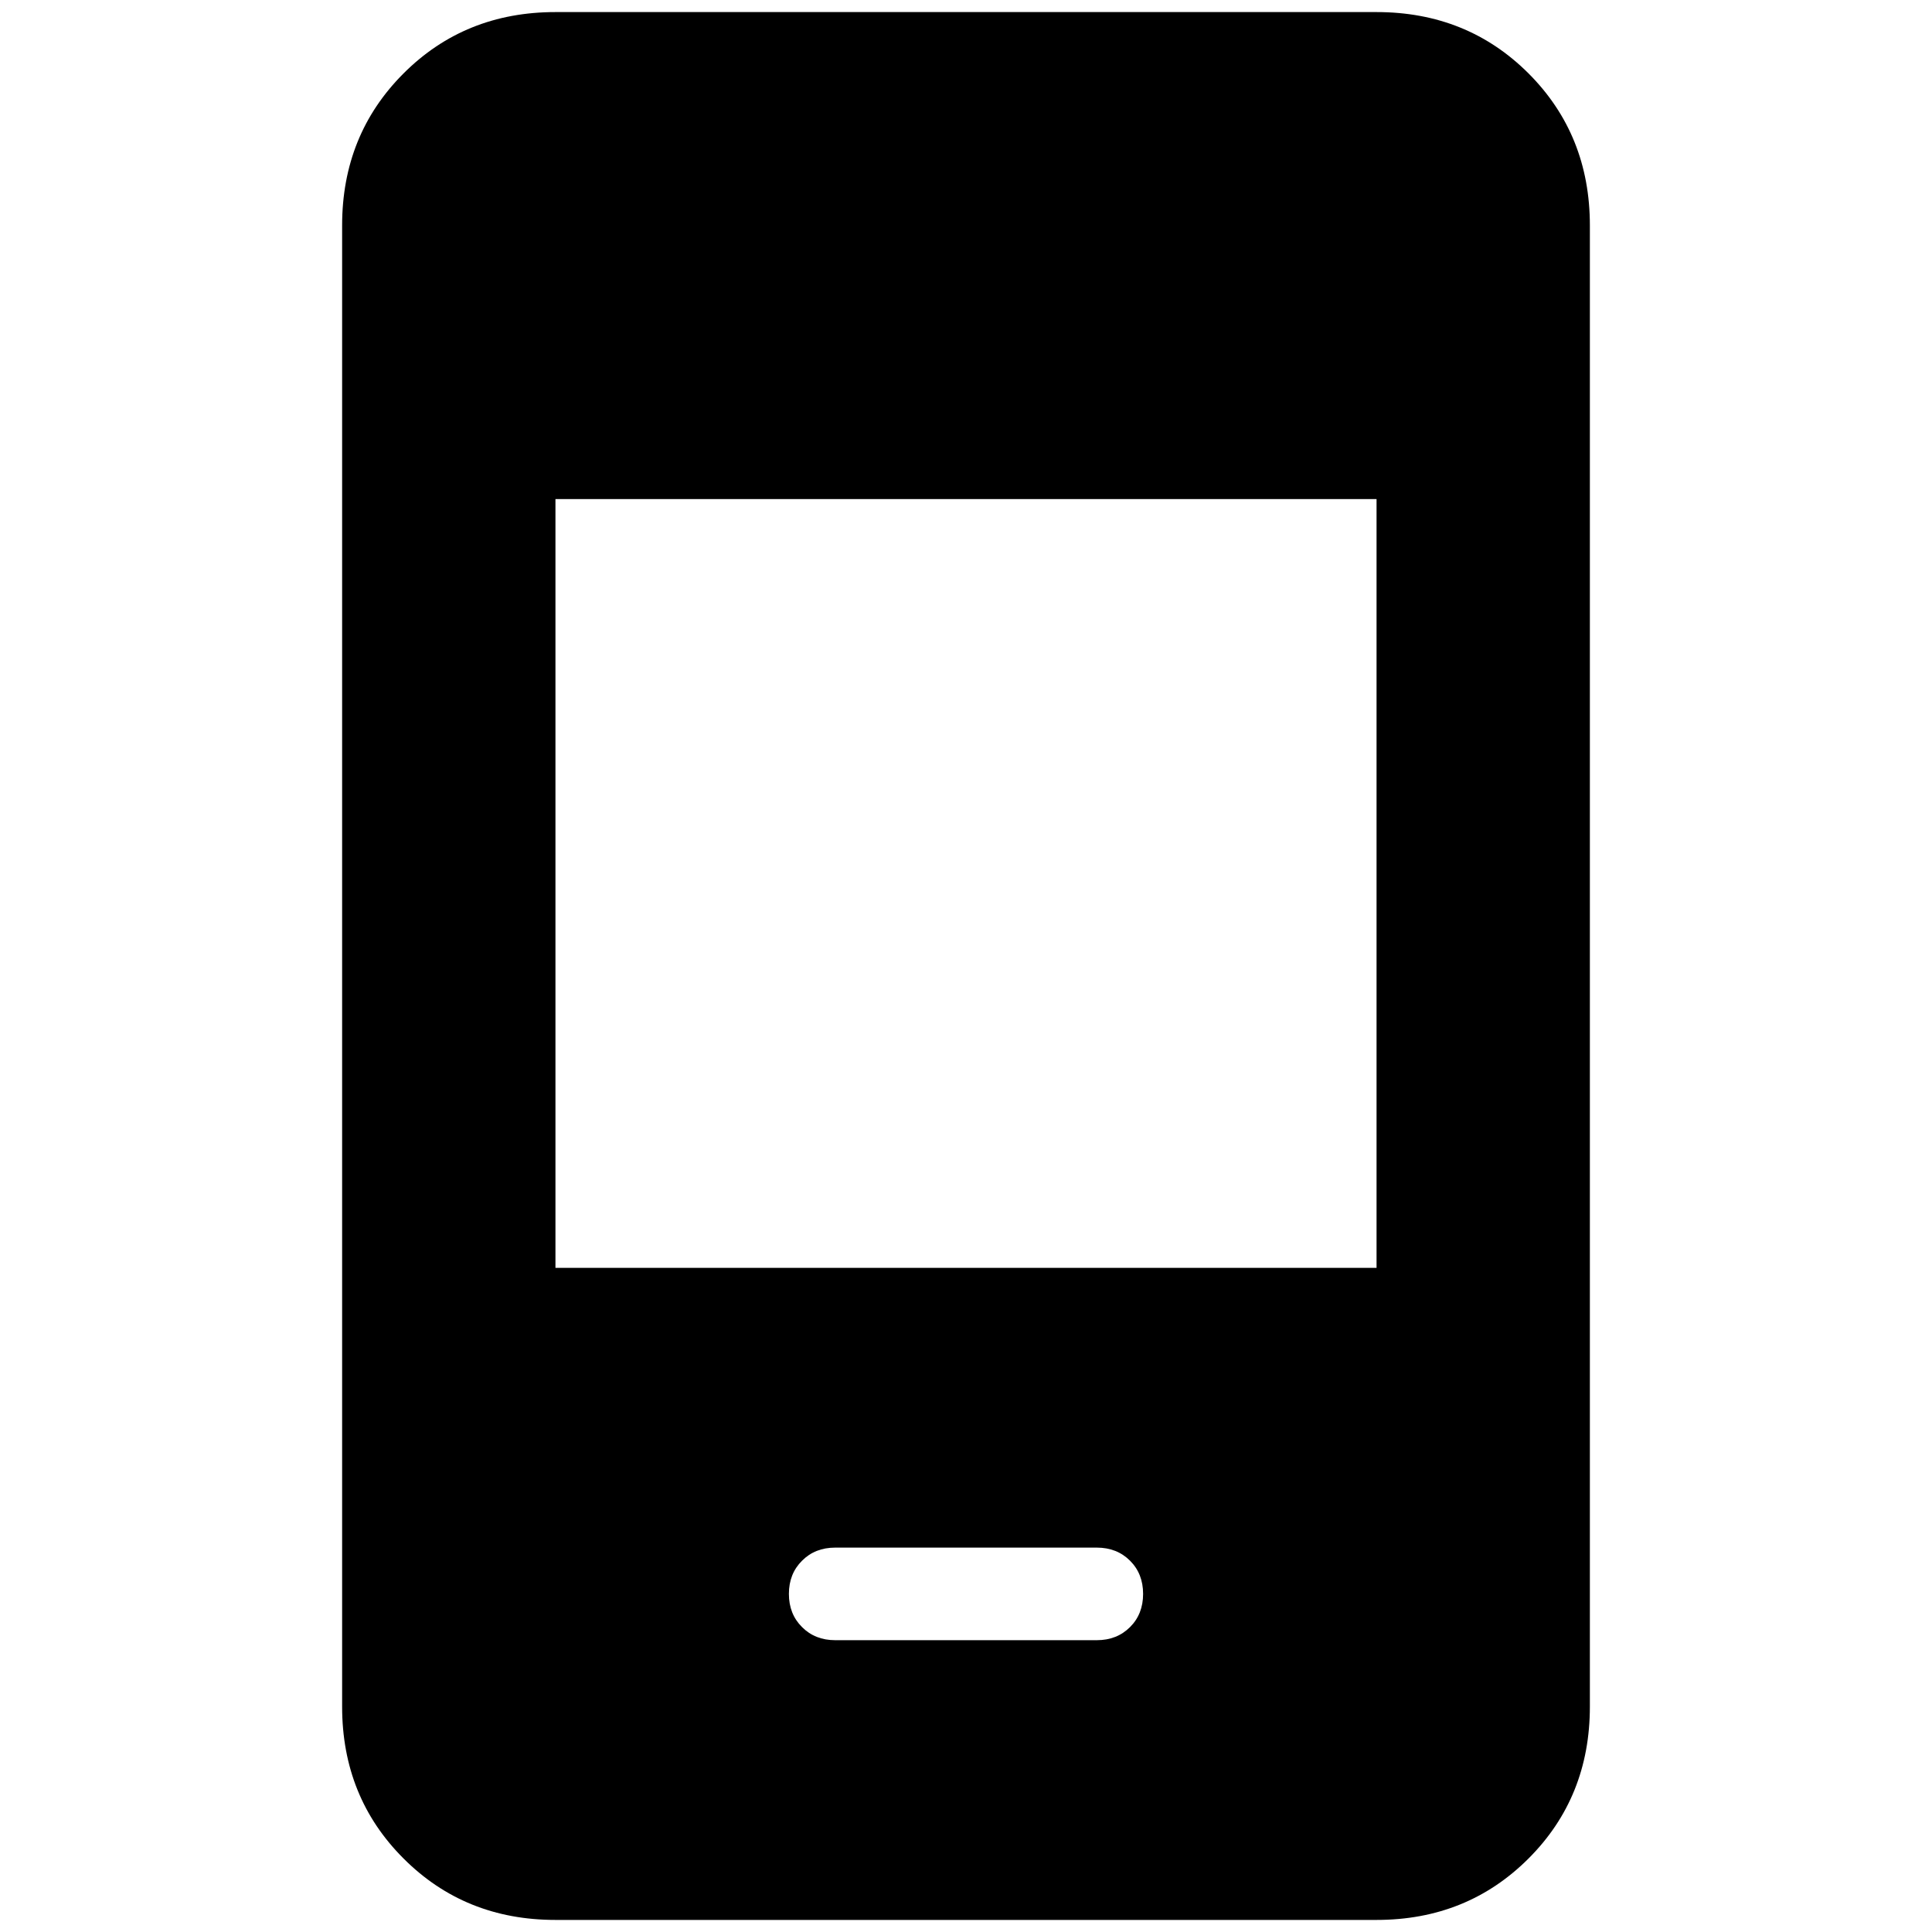
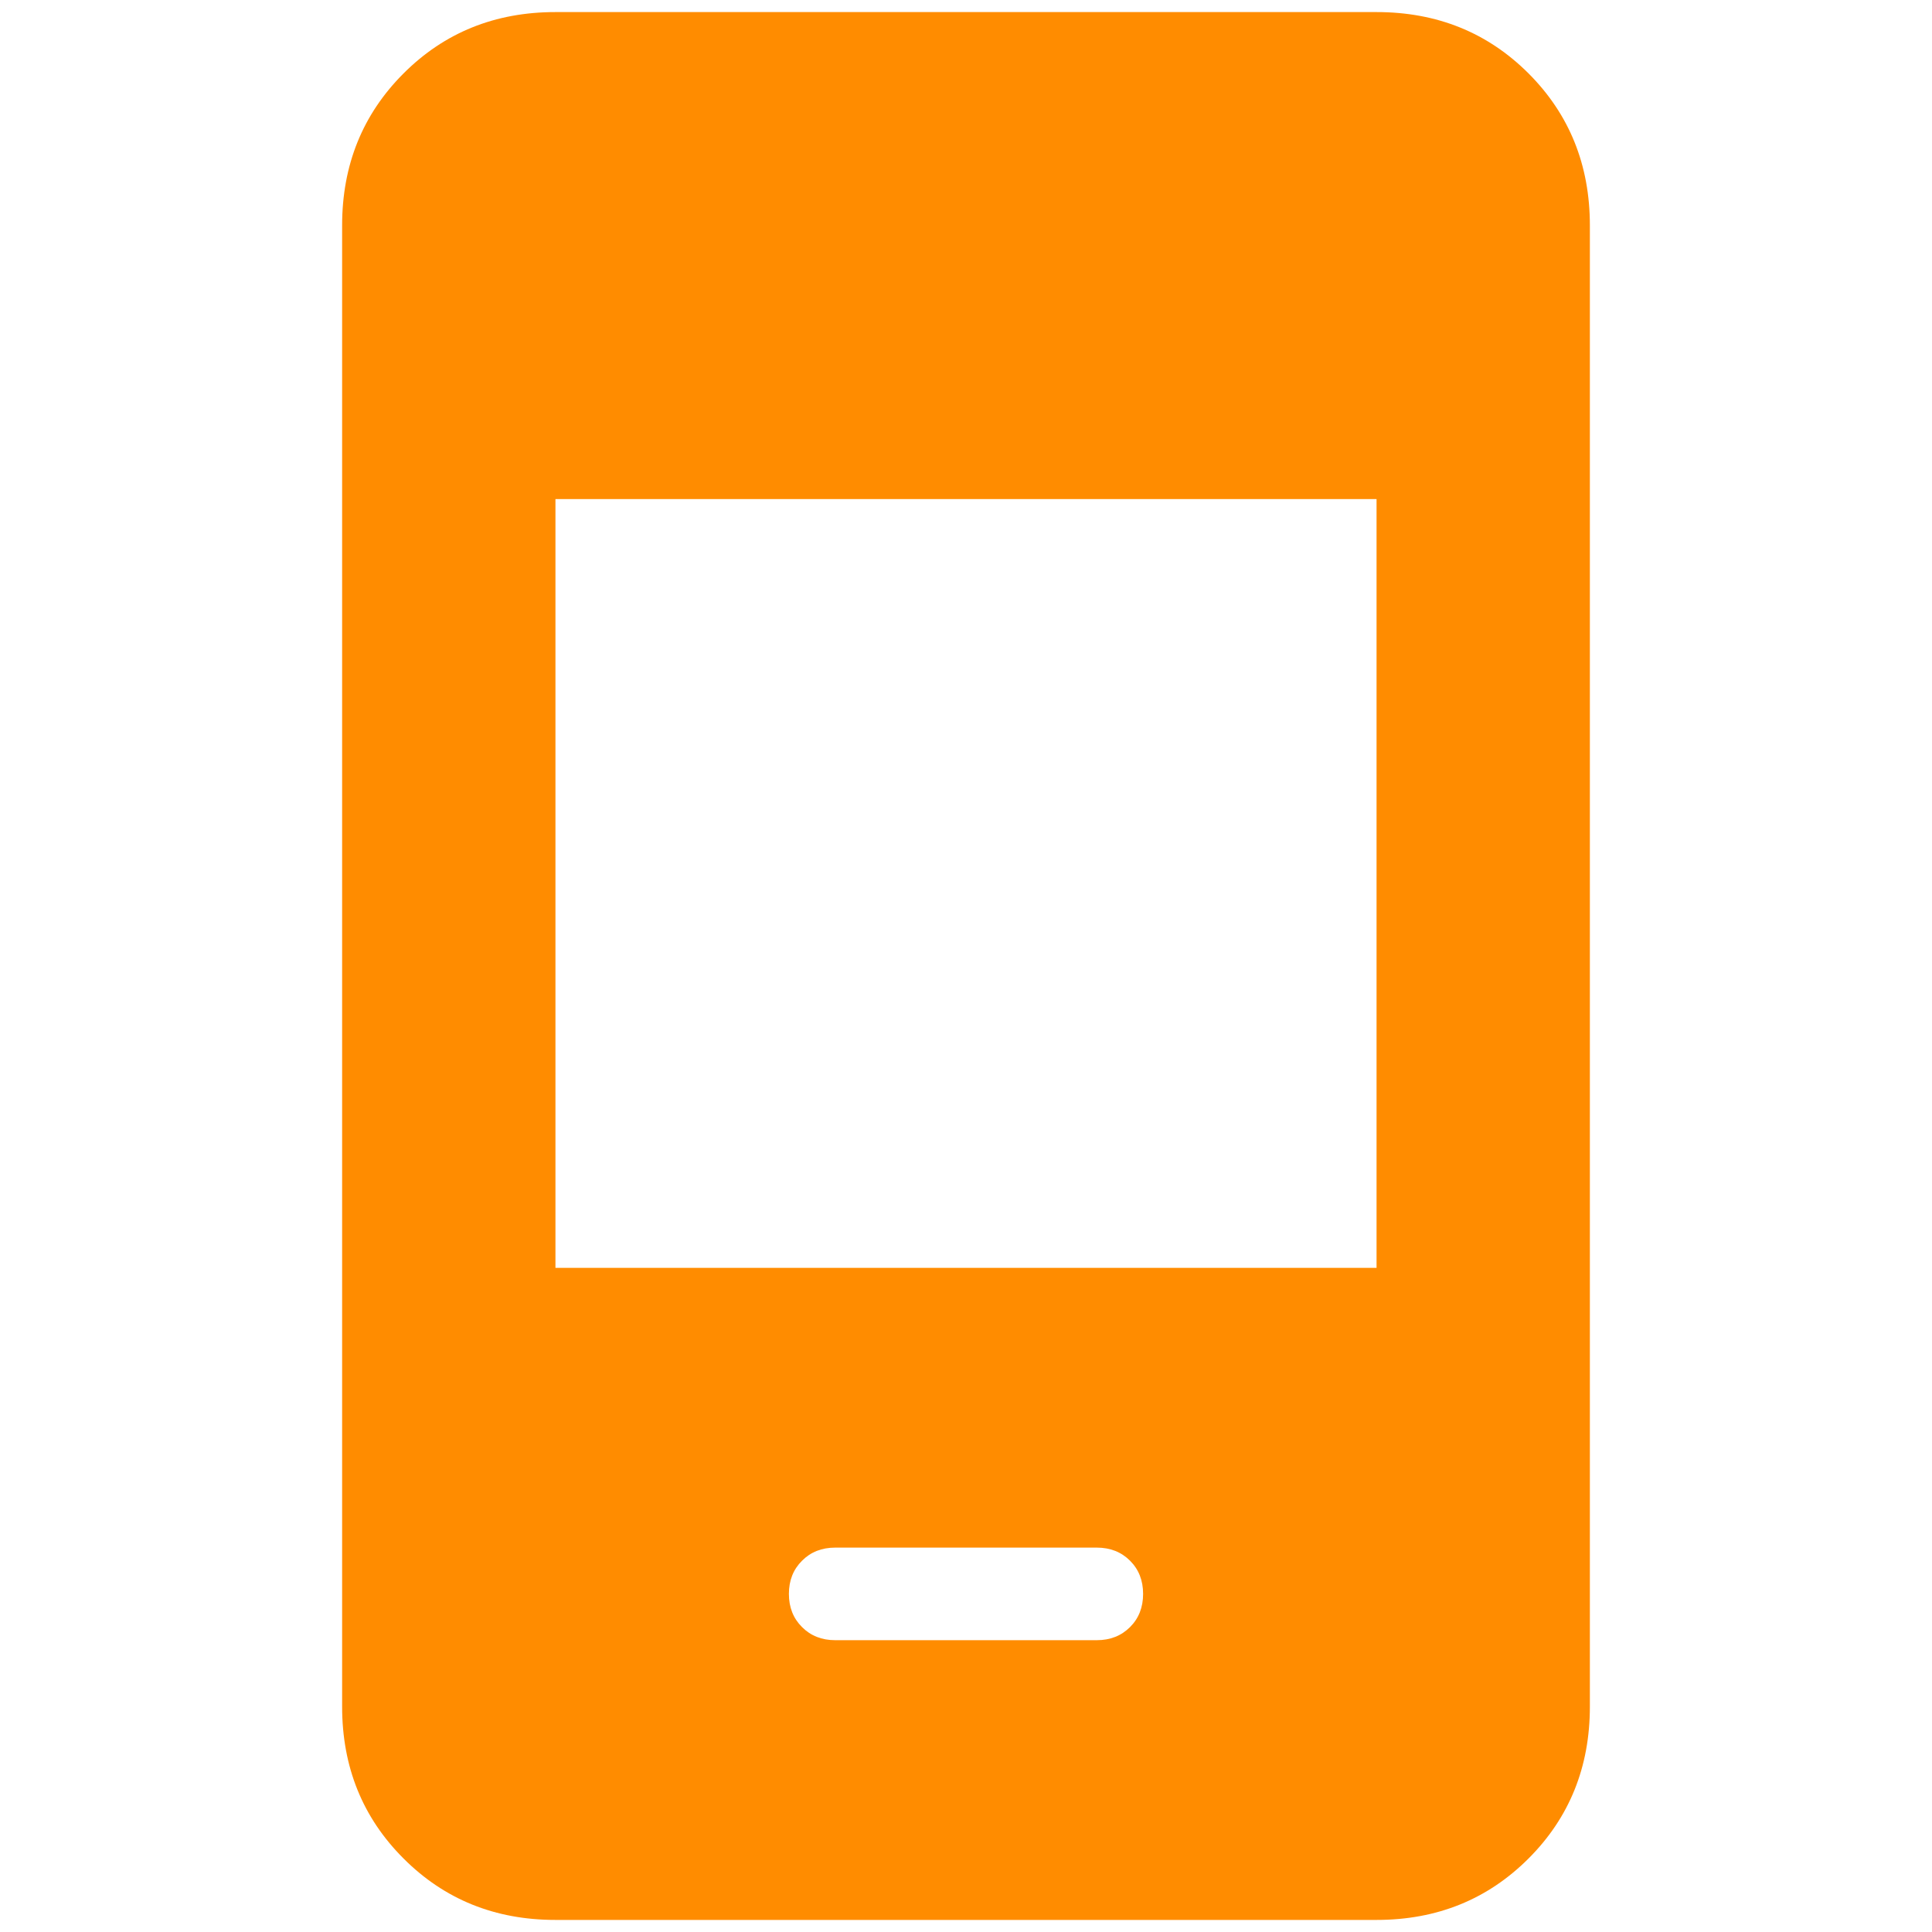
- <svg xmlns="http://www.w3.org/2000/svg" height="24" width="24">
+ <svg xmlns="http://www.w3.org/2000/svg" height="24" width="24" fill="darkorange">
  <path d="M10.375 20.375h3.25q.25 0 .413-.163.162-.162.162-.412 0-.25-.162-.412-.163-.163-.413-.163h-3.25q-.25 0-.412.163-.163.162-.163.412 0 .25.163.412.162.163.412.163ZM6.9 23.85q-1.125 0-1.887-.763-.763-.762-.763-1.887V2.8q0-1.125.763-1.888Q5.775.15 6.9.15h10.2q1.125 0 1.888.762.762.763.762 1.888v18.4q0 1.125-.762 1.887-.763.763-1.888.763Zm0-8.1h10.2V6.2H6.9Z" />
</svg>
